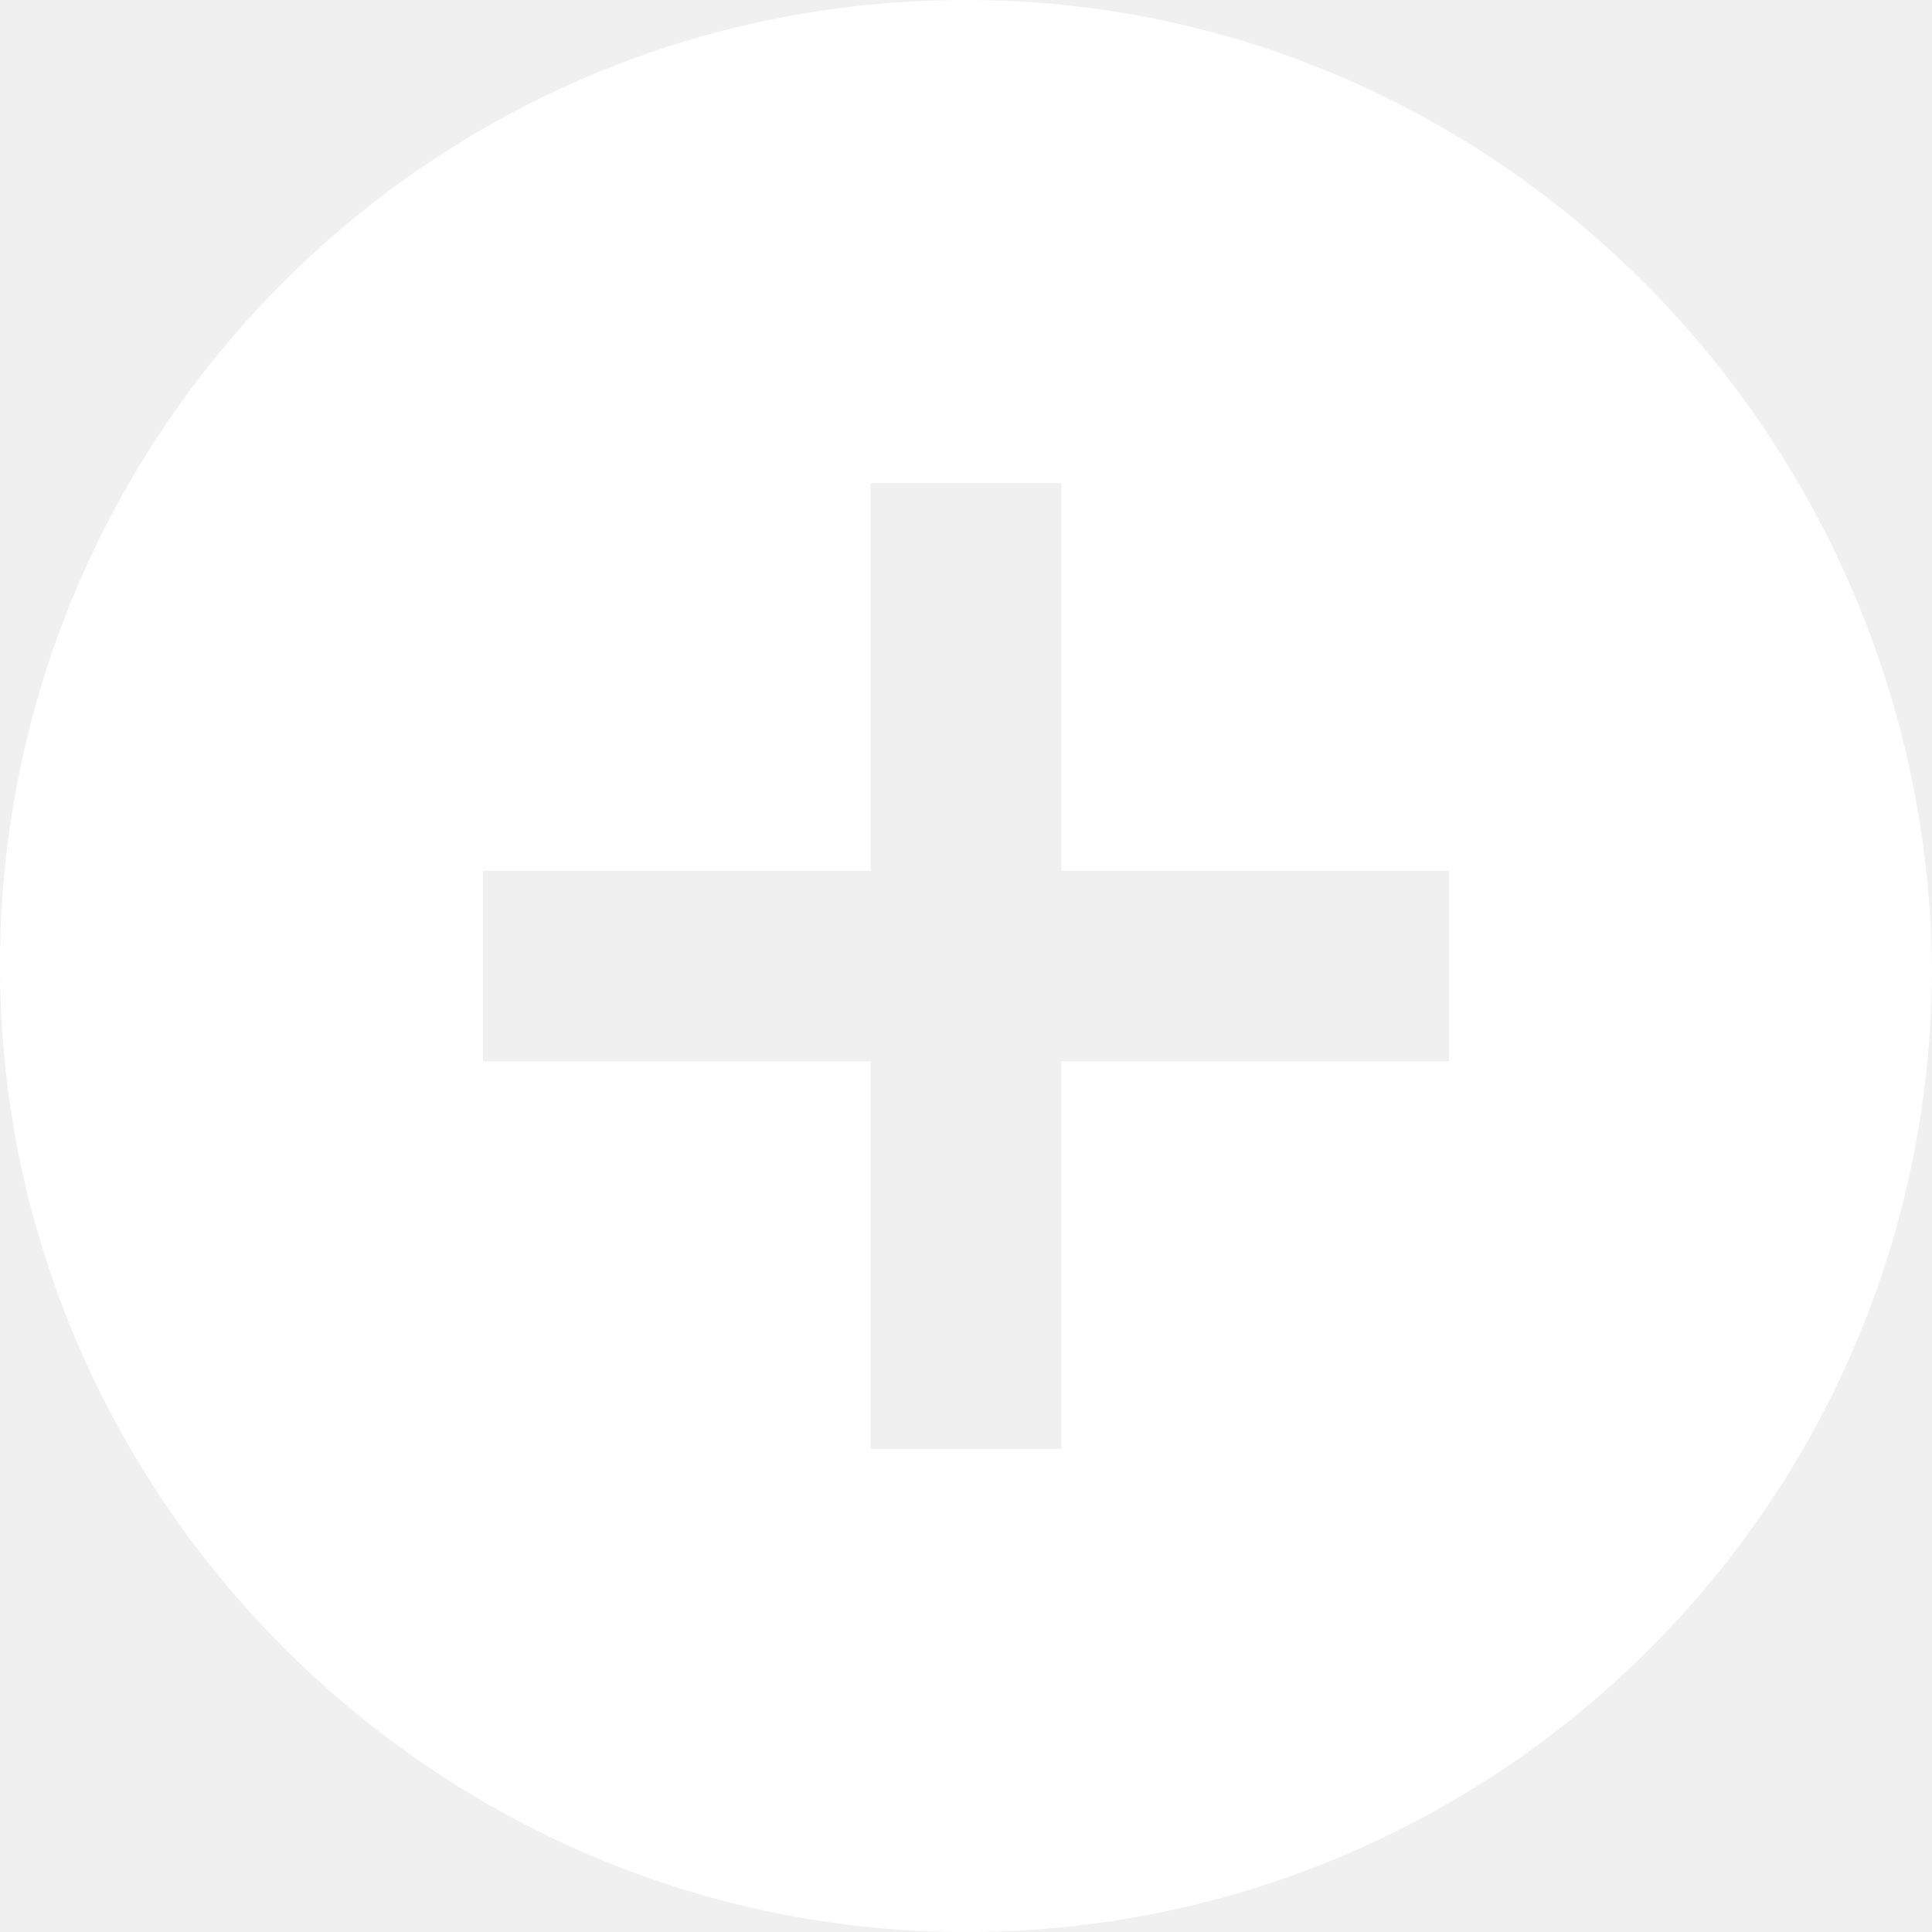
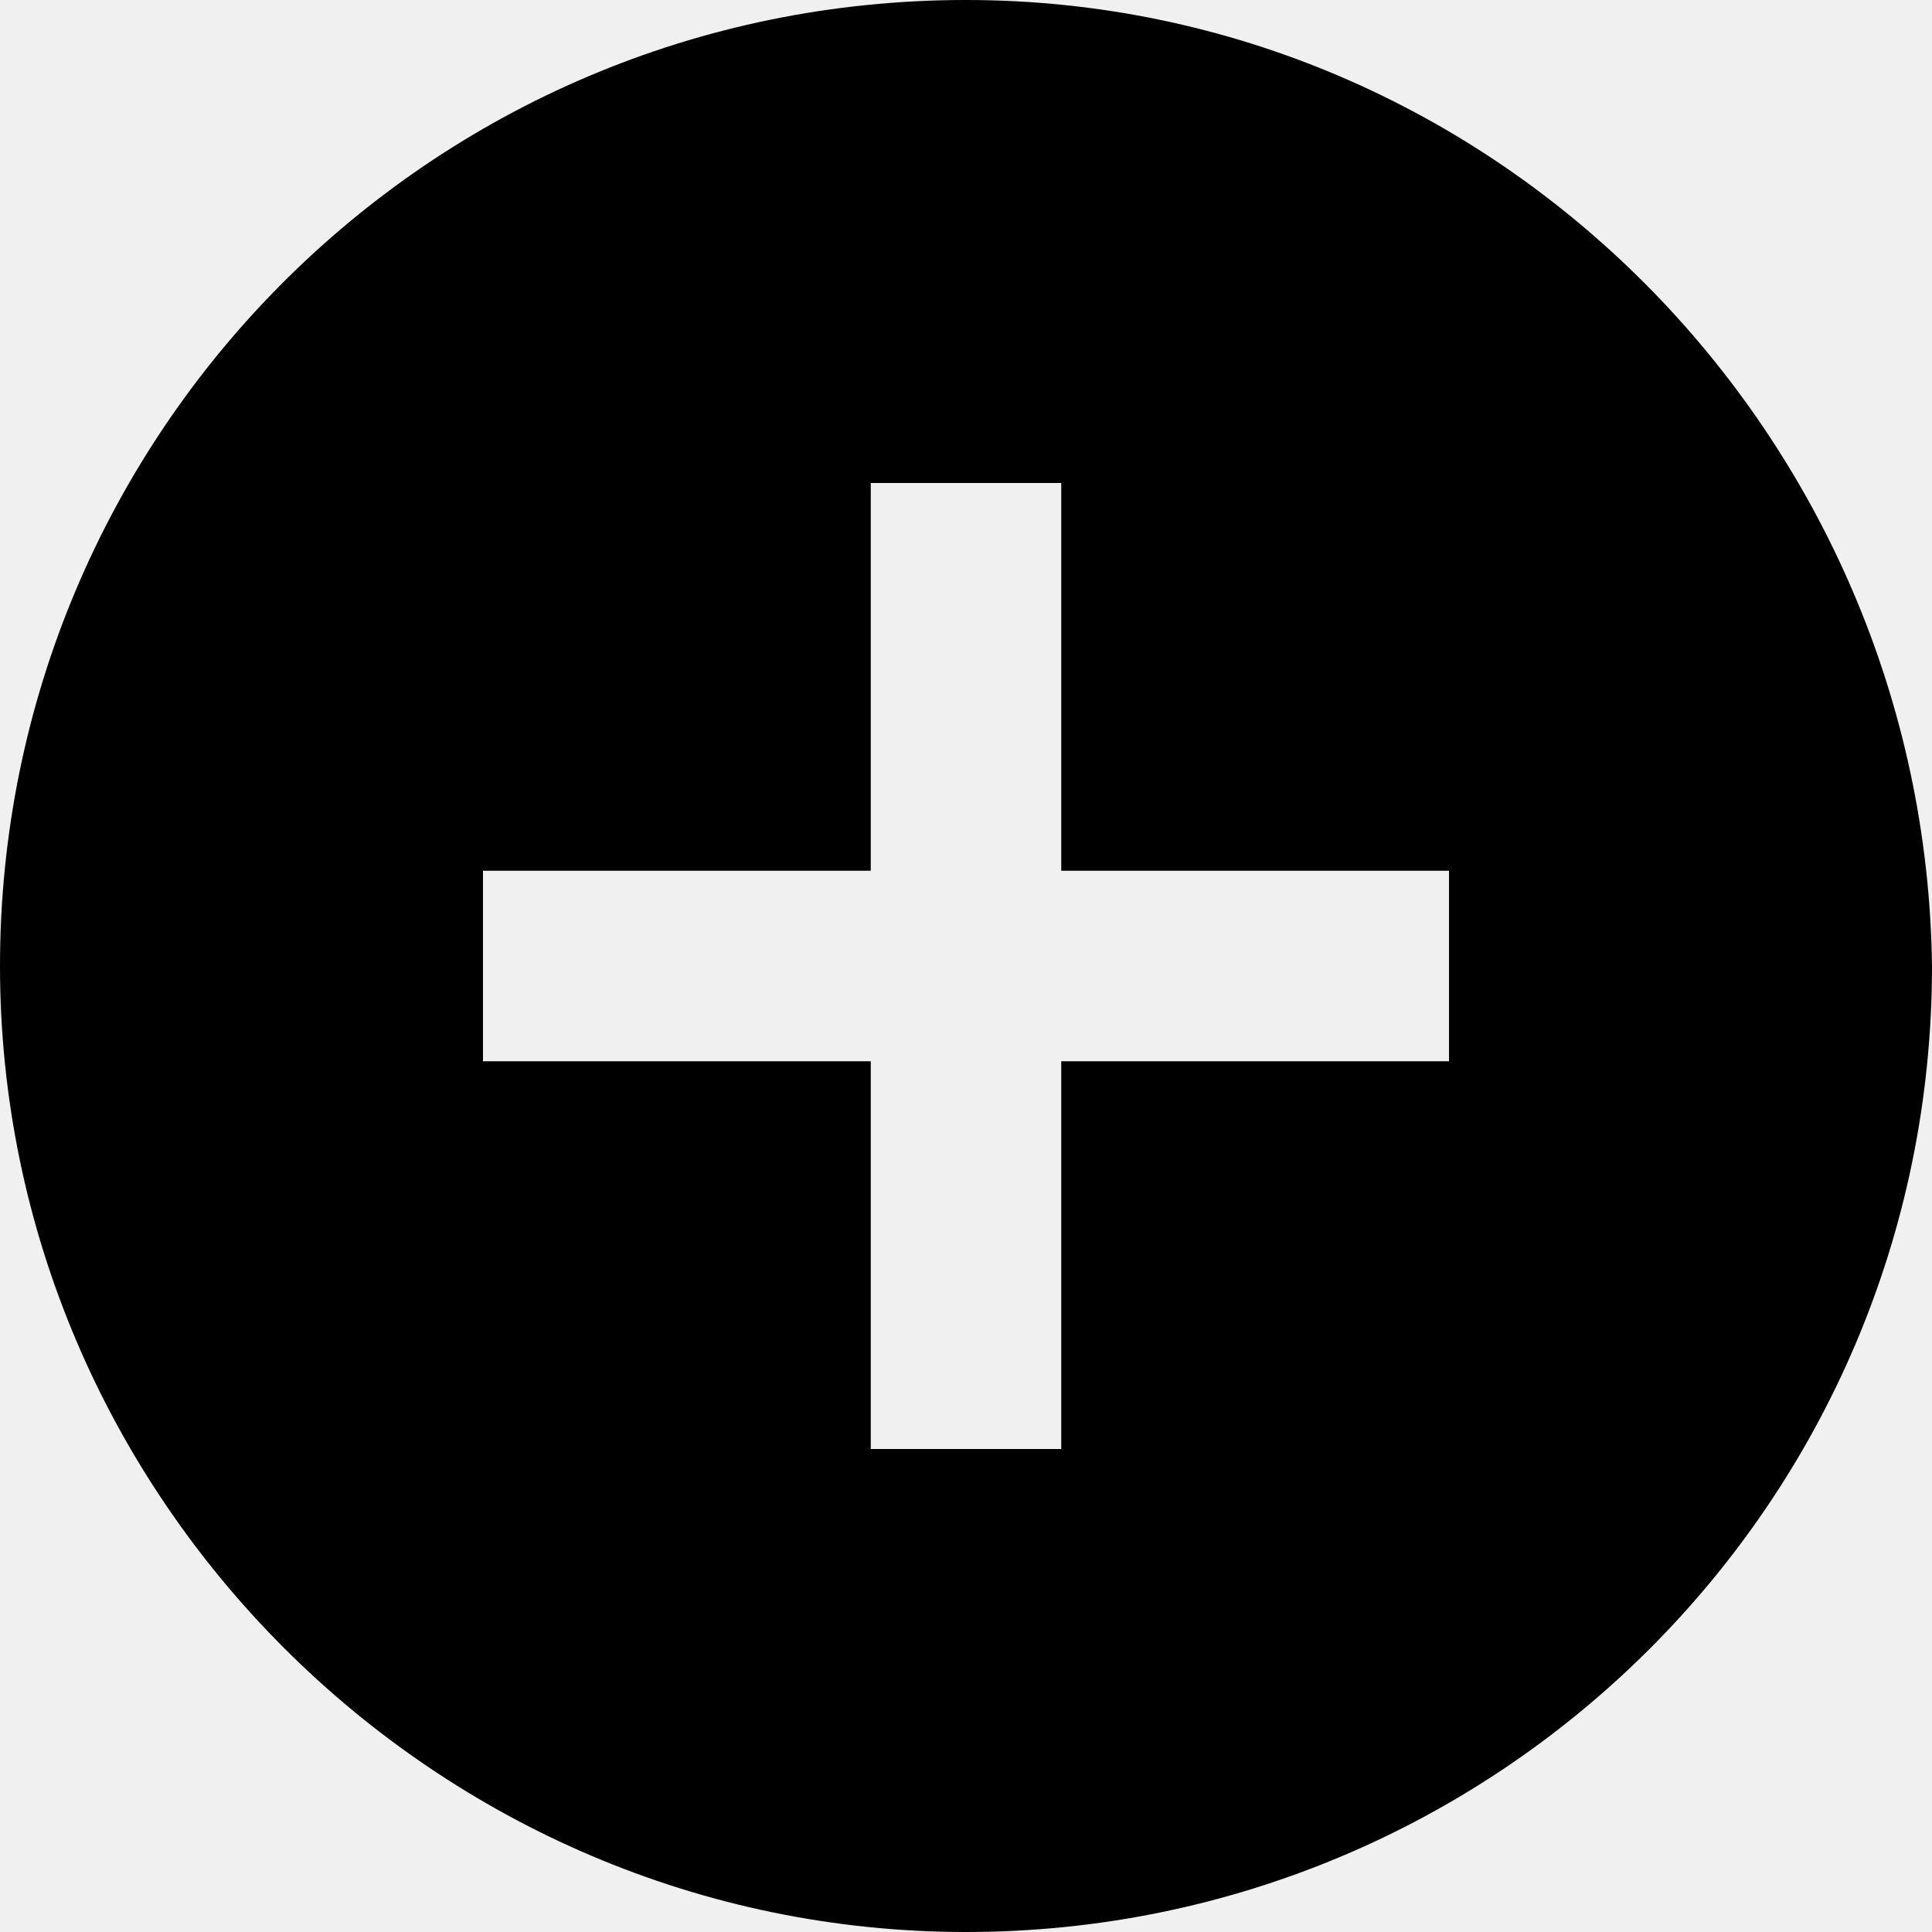
<svg xmlns="http://www.w3.org/2000/svg" version="1.1" id="Add" x="0px" y="0px" viewBox="0 0 28.4 28.4" style="enable-background:new 0 0 28.4 28.4;" xml:space="preserve">
  <style type="text/css">
- 	.st0{fill:#FFFFFF;}
+ 	.st0{fill:#000000;}
</style>
  <path class="st0" d="M14.2,0C6.3,0,0,6.4,0,14.2s6.4,14.2,14.2,14.2s14.2-6.3,14.2-14.2C28.3,6.4,22,0,14.2,0z M21.3,15.6h-5.7v5.7  h-2.8v-5.7H7.1v-2.8h5.7V7.1h2.8v5.7h5.7V15.6z" />
</svg>
